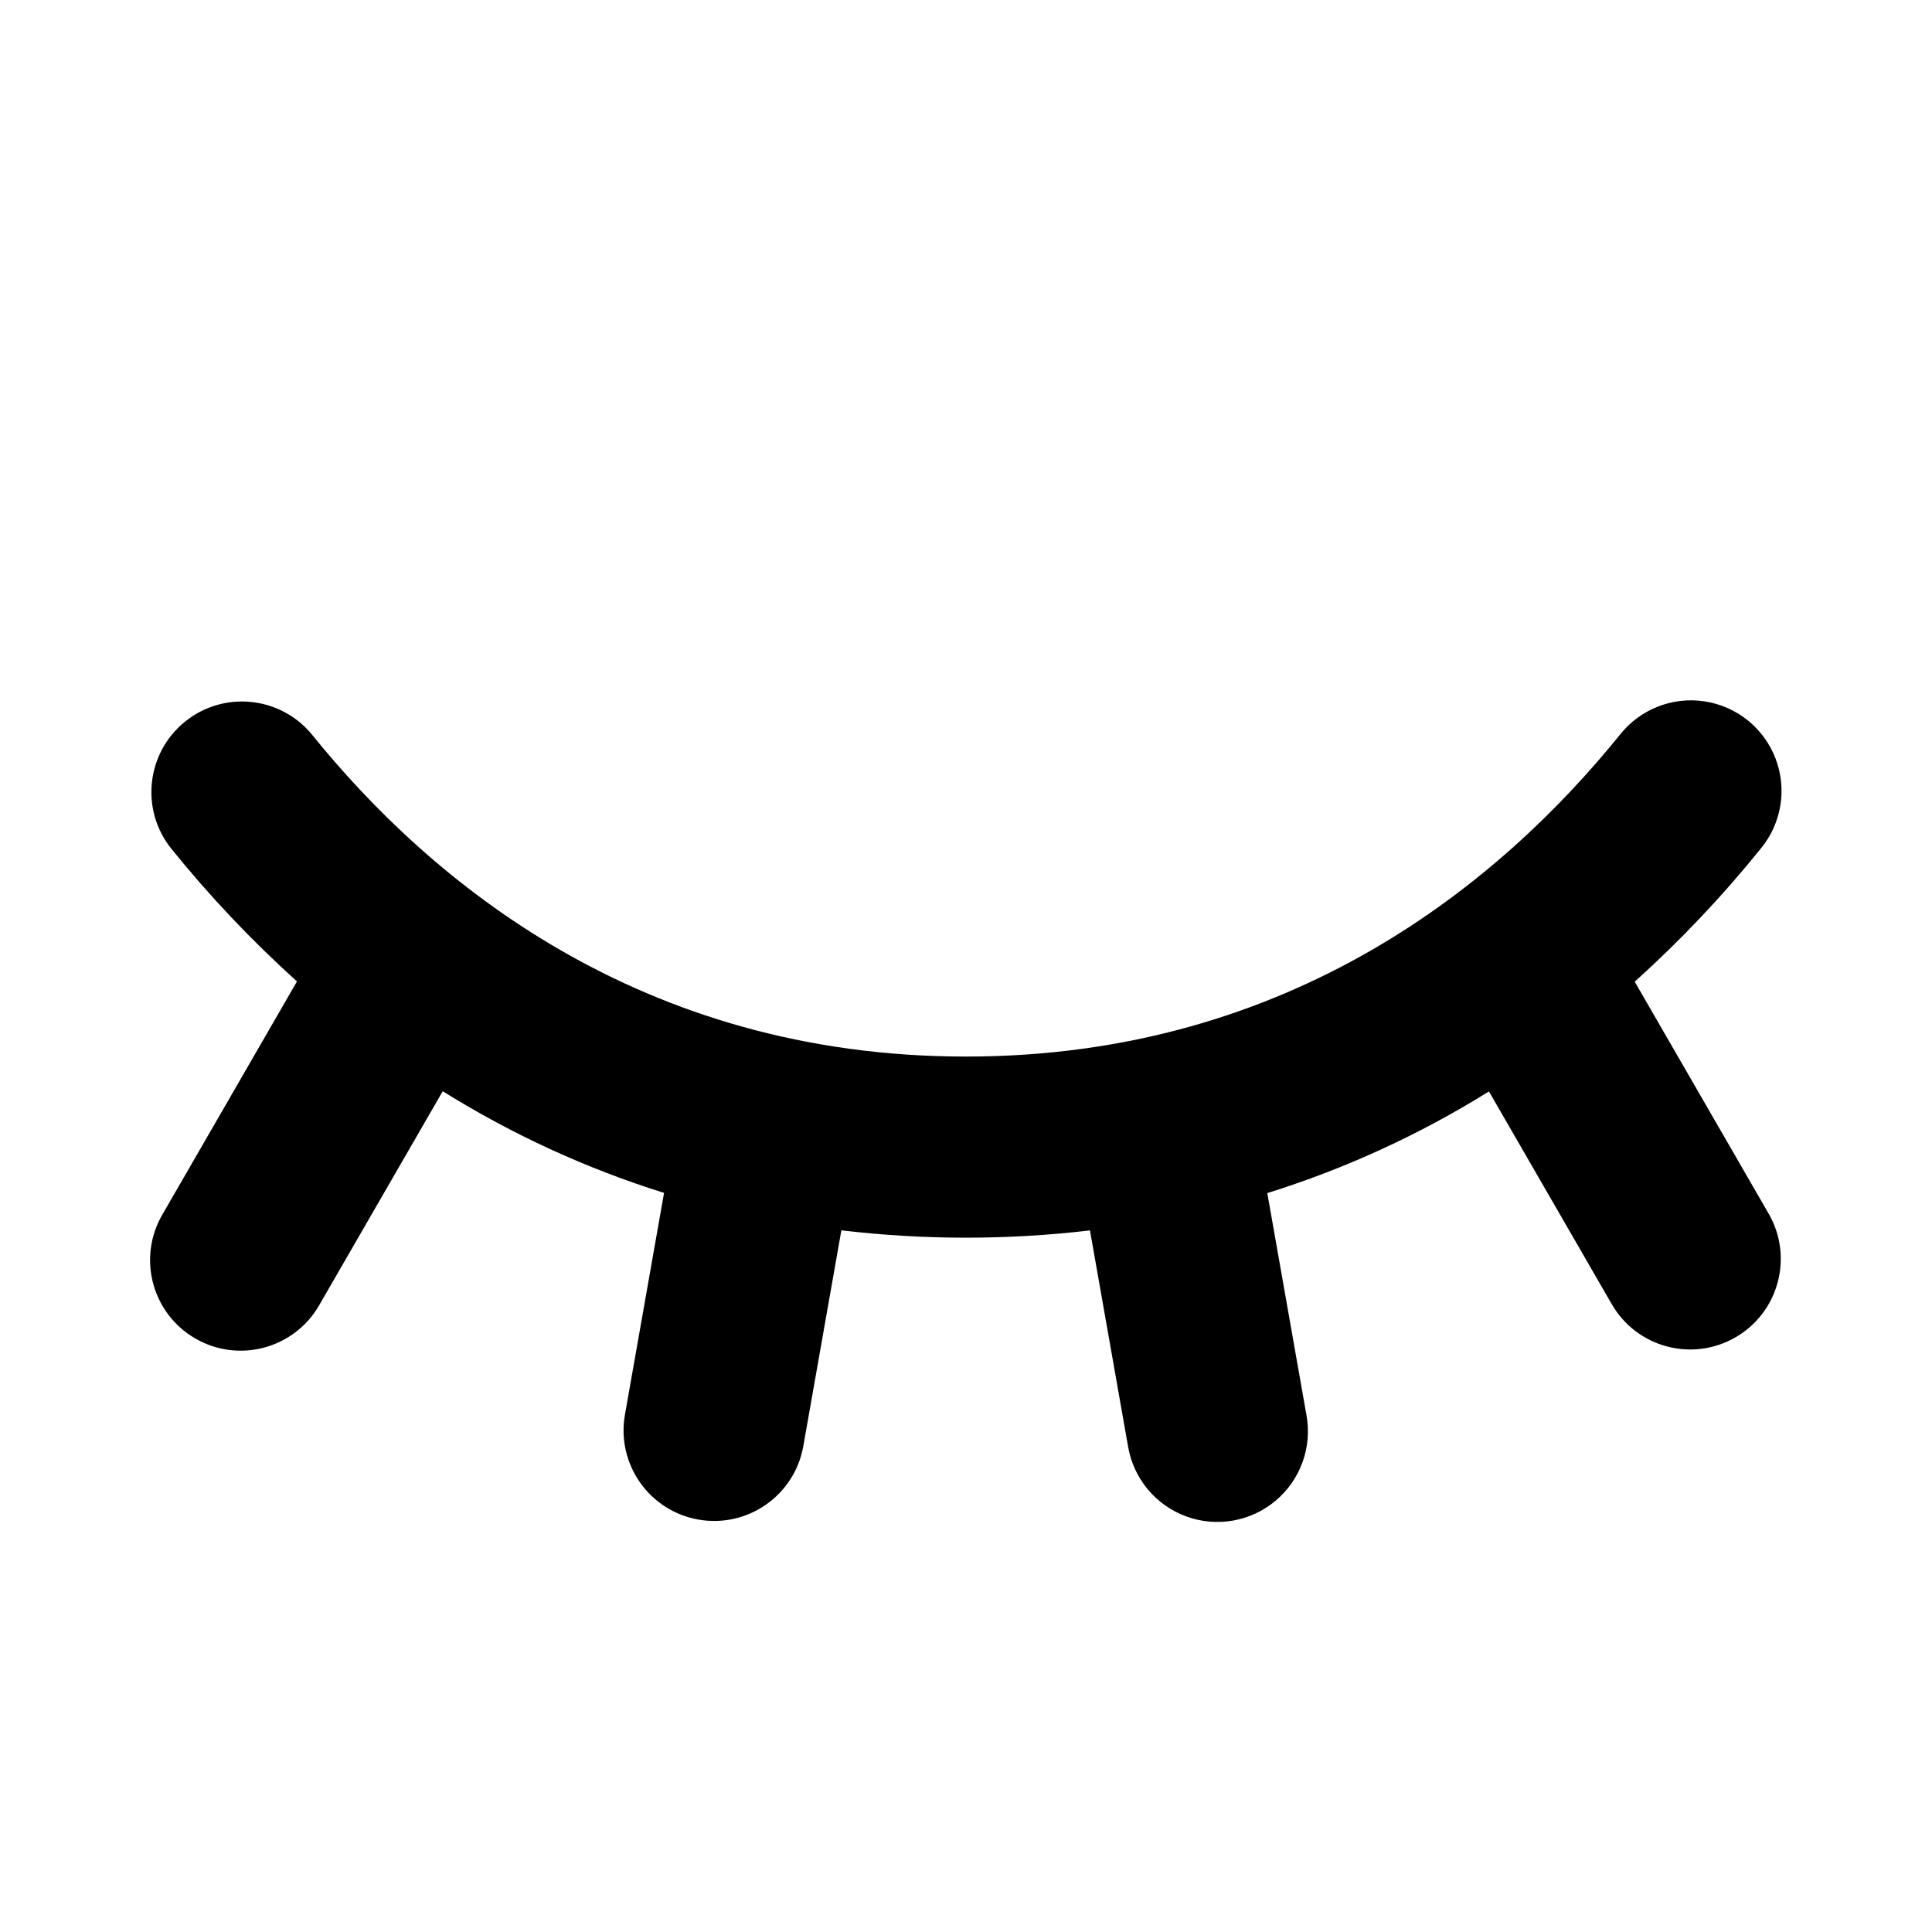
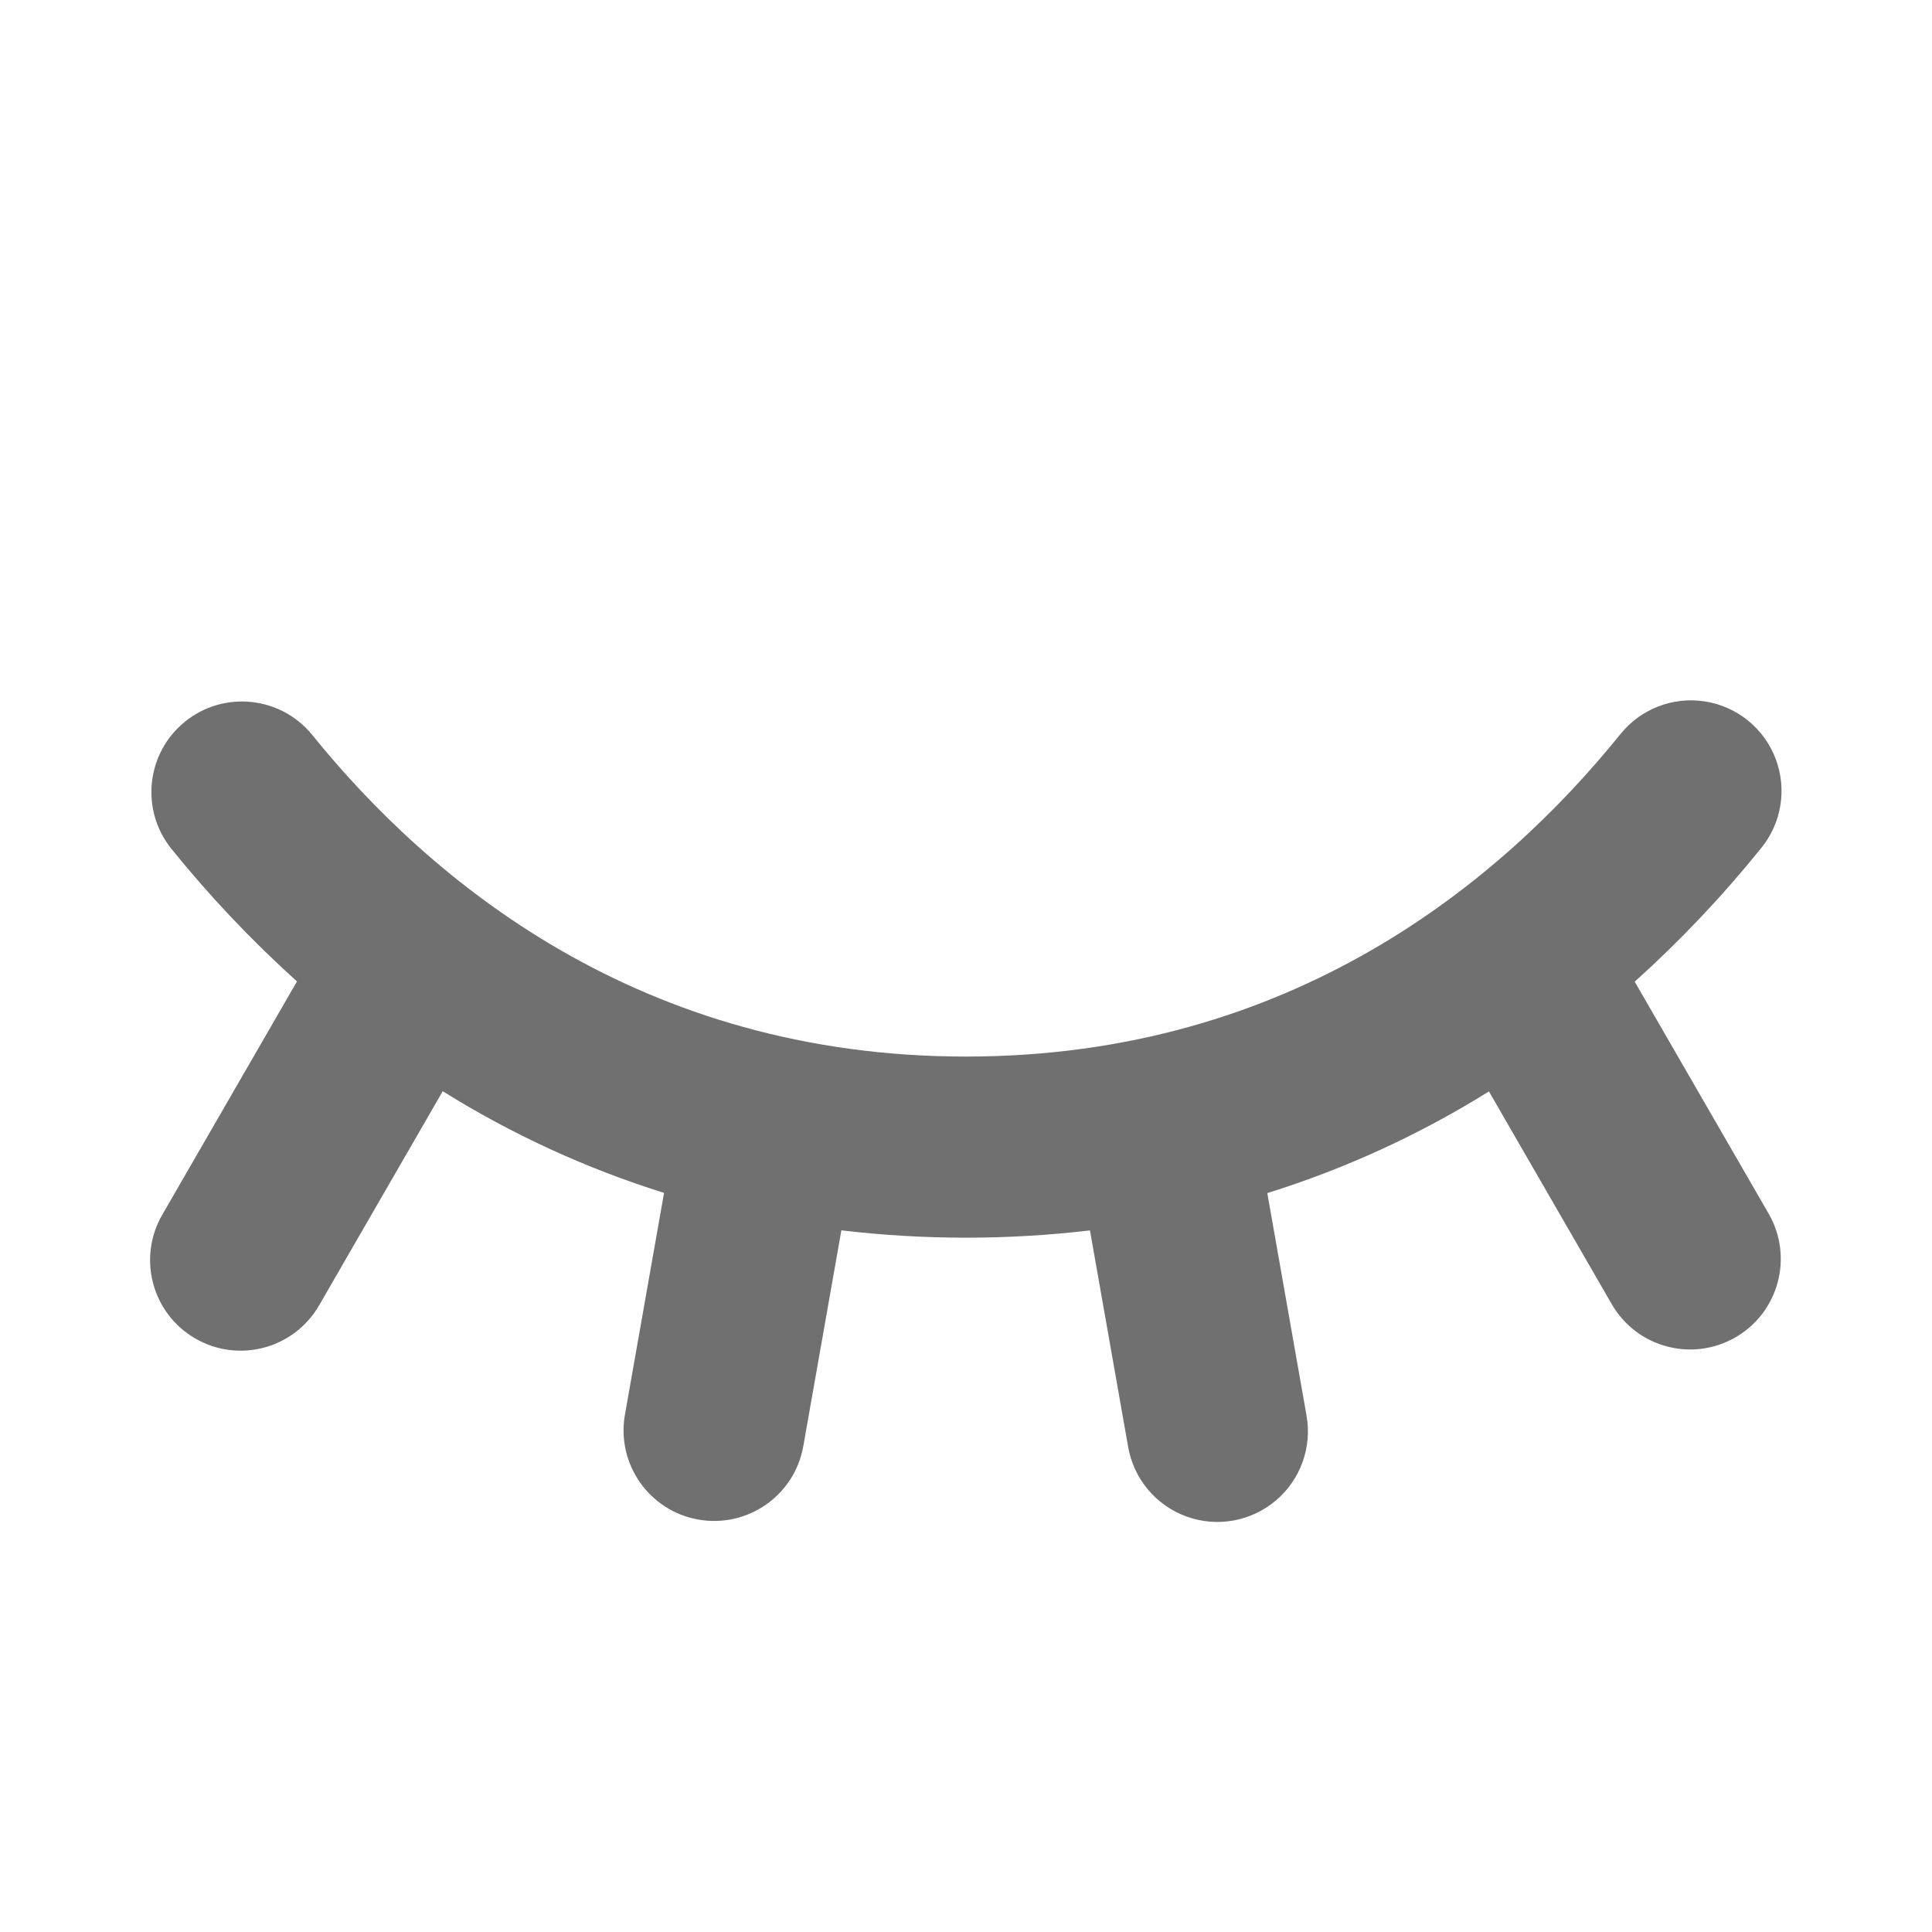
- <svg xmlns="http://www.w3.org/2000/svg" width="256px" height="256px" viewBox="0 0 256 256" id="Flat">
+ <svg xmlns="http://www.w3.org/2000/svg" width="256px" height="256px" viewBox="0 0 256 256" id="Flat" fill="#707070">
  <path d="M234.353,160.812a12,12,0,1,1-20.785,12l-16.277-28.192a127.015,127.015,0,0,1-29.367,13.47l5.19,29.432a12,12,0,1,1-23.635,4.168l-5.053-28.654a140.43,140.43,0,0,1-32.941-.011l-5.052,28.652a12,12,0,0,1-23.635-4.168l5.192-29.445A127.015,127.015,0,0,1,58.665,144.593L42.281,172.971a12,12,0,0,1-20.785-12l17.855-30.926A153.169,153.169,0,0,1,22.665,112.416,12,12,0,0,1,41.333,97.334C57.059,116.798,84.858,140,128,140c43.141,0,70.94-23.202,86.666-42.666a12,12,0,1,1,18.668,15.082,153.09,153.09,0,0,1-16.725,17.664Z" />
</svg>
